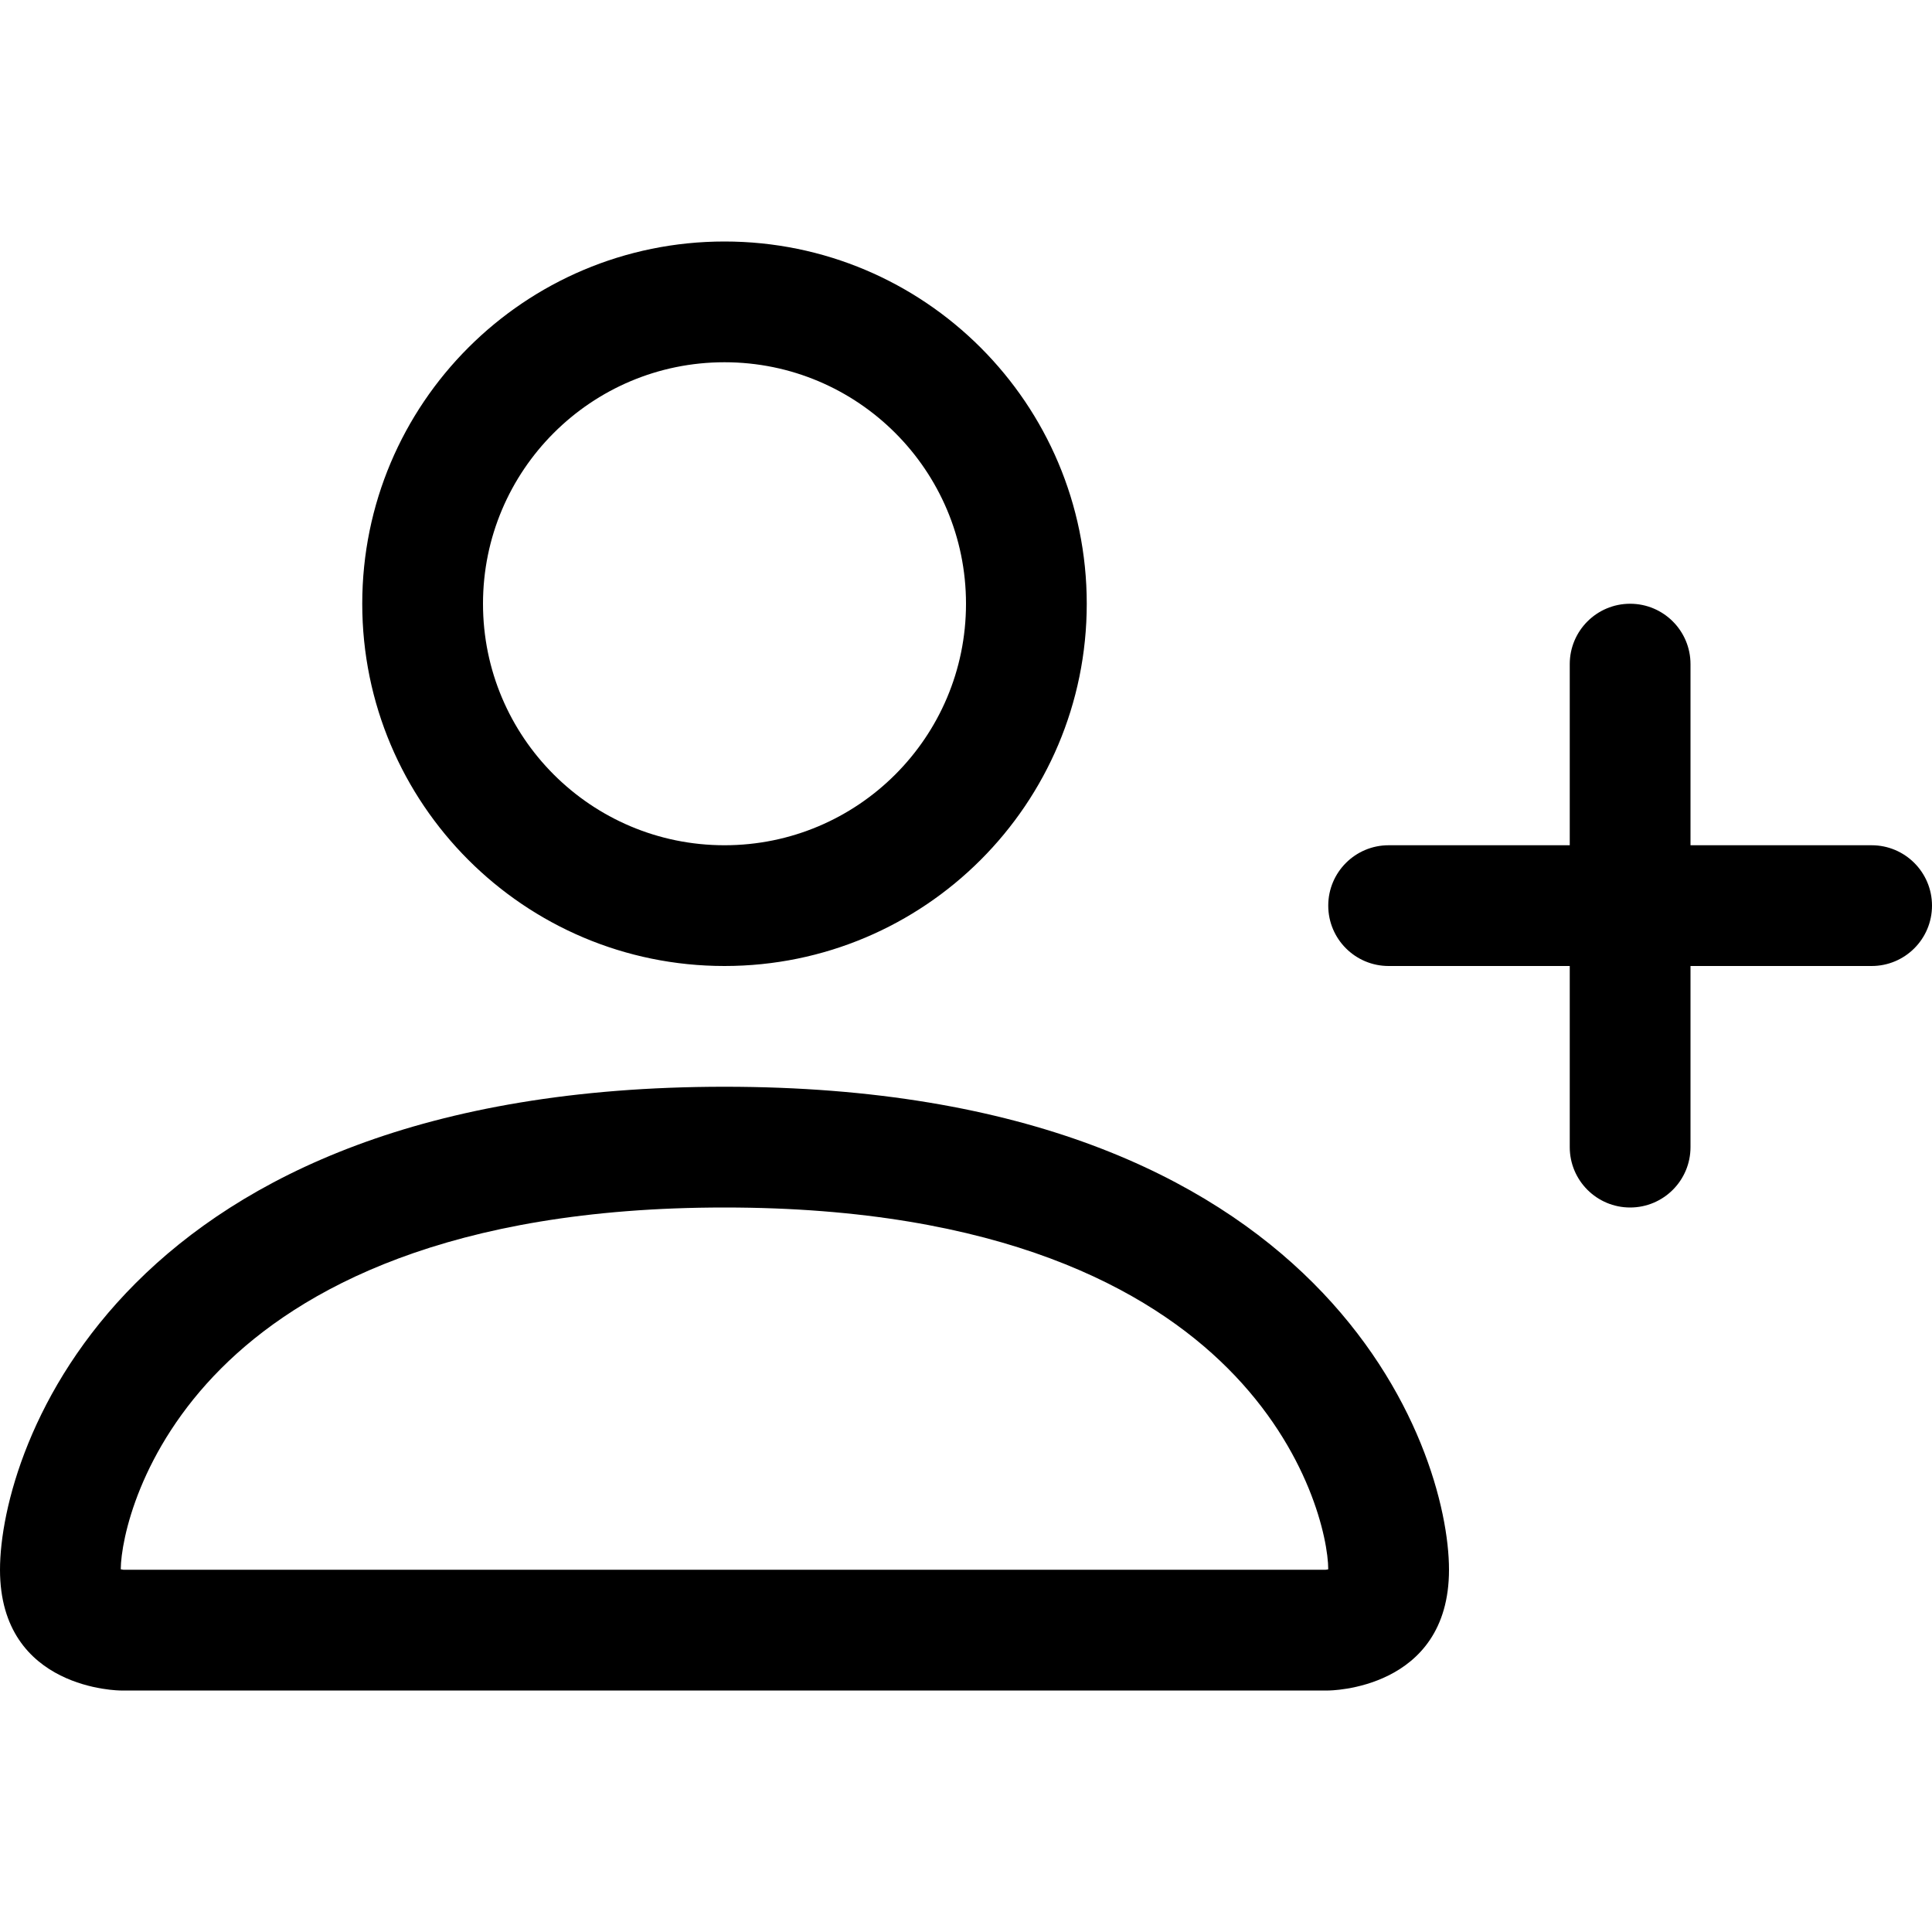
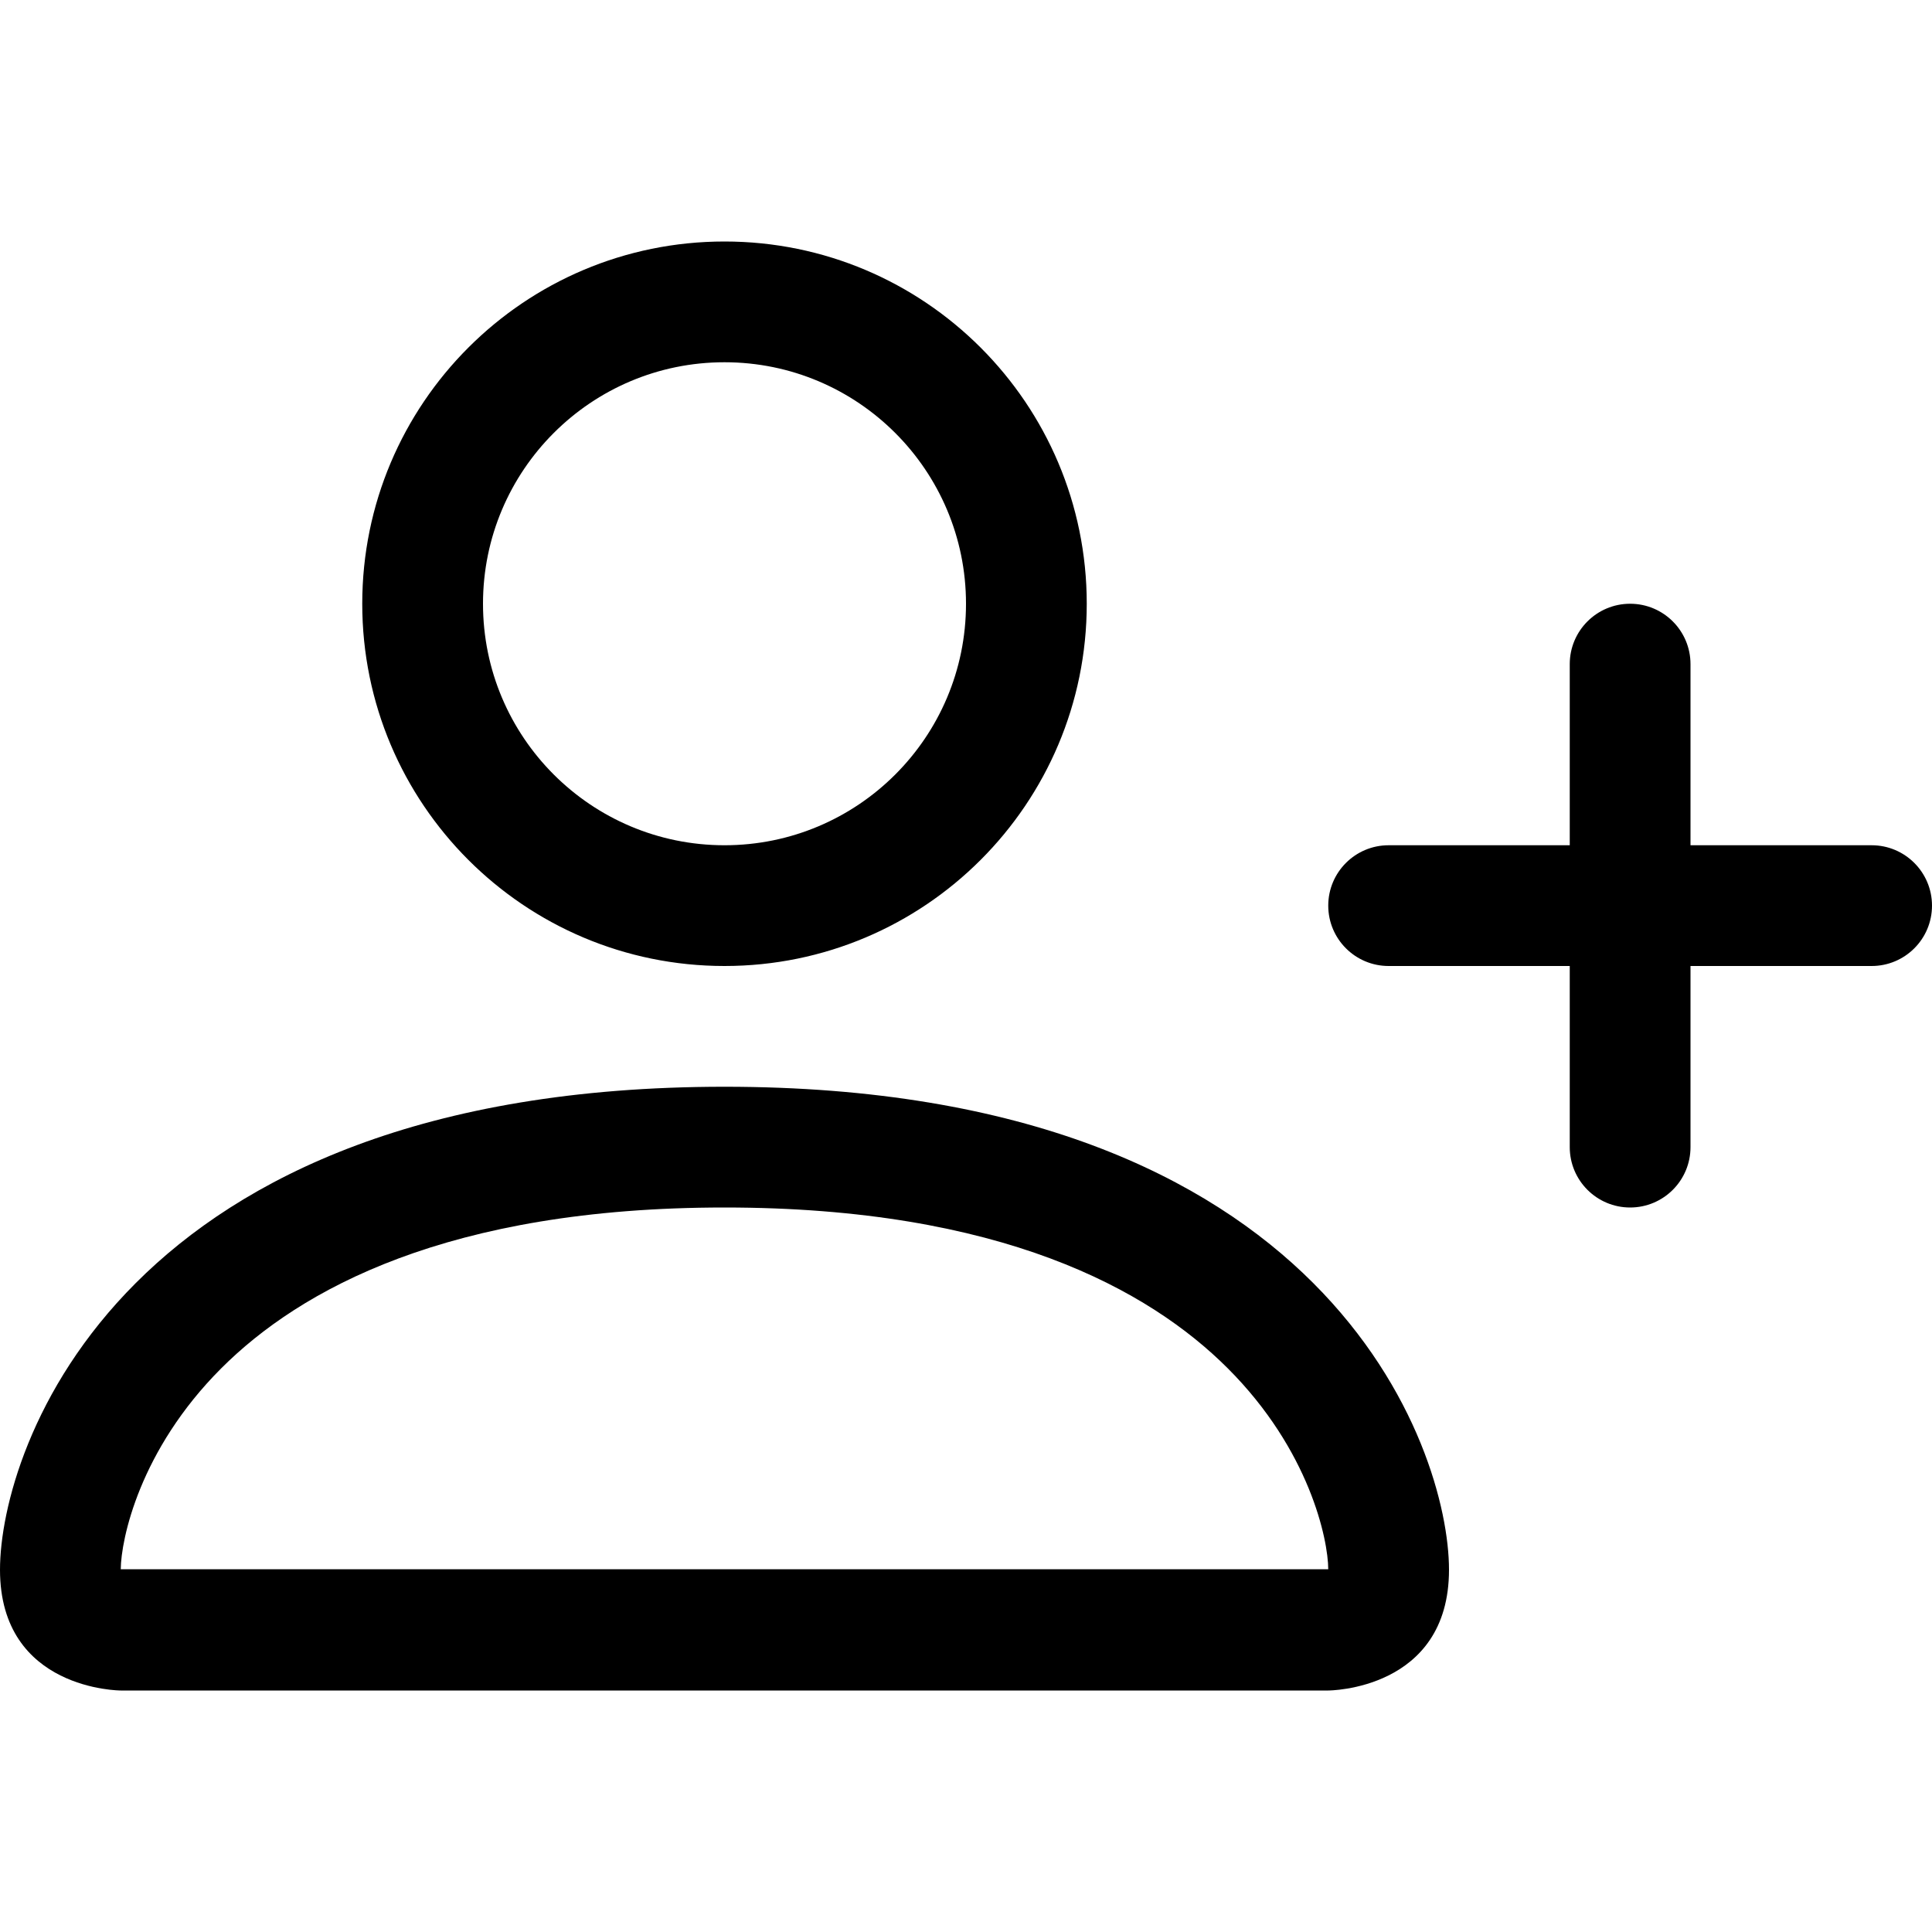
<svg xmlns="http://www.w3.org/2000/svg" width="1em" height="1em" viewBox="0 0 16 16" class="bi bi-person-plus" fill="currentColor">
-   <path fill-rule="evenodd" d="M11 14s1 0 1-1-1-4-6-4-6 3-6 4 1 1 1 1h10zm-9.978-1h9.956a.274.274 0 0 0 .014-.002l.008-.002c-.001-.246-.154-.986-.832-1.664C9.516 10.68 8.289 10 6 10c-2.29 0-3.516.68-4.168 1.332-.678.678-.83 1.418-.832 1.664a1.05 1.05 0 0 0 .022.004zM6 7a2 2 0 1 0 0-4 2 2 0 0 0 0 4zm3-2a3 3 0 1 1-6 0 3 3 0 0 1 6 0zm4.5 0a.5.5 0 0 1 .5.5V7h1.5a.5.5 0 0 1 0 1H14v1.5a.5.5 0 0 1-1 0V8h-1.5a.5.5 0 0 1 0-1H13V5.5a.5.5 0 0 1 .5-.5z" />
+   <path fill-rule="evenodd" d="M8 5a2 2 0 1 1-4 0 2 2 0 0 1 4 0zM6 8a3 3 0 1 0 0-6 3 3 0 0 0 0 6zm6 5c0 1-1 1-1 1H1s-1 0-1-1 1-4 6-4 6 3 6 4zm-1-.004c-.001-.246-.154-.986-.832-1.664C9.516 10.68 8.289 10 6 10c-2.29 0-3.516.68-4.168 1.332-.678.678-.83 1.418-.832 1.664h10zM13.5 5a.5.5 0 0 1 .5.5V7h1.5a.5.5 0 0 1 0 1H14v1.5a.5.5 0 0 1-1 0V8h-1.5a.5.5 0 0 1 0-1H13V5.5a.5.5 0 0 1 .5-.5z" />
</svg>
